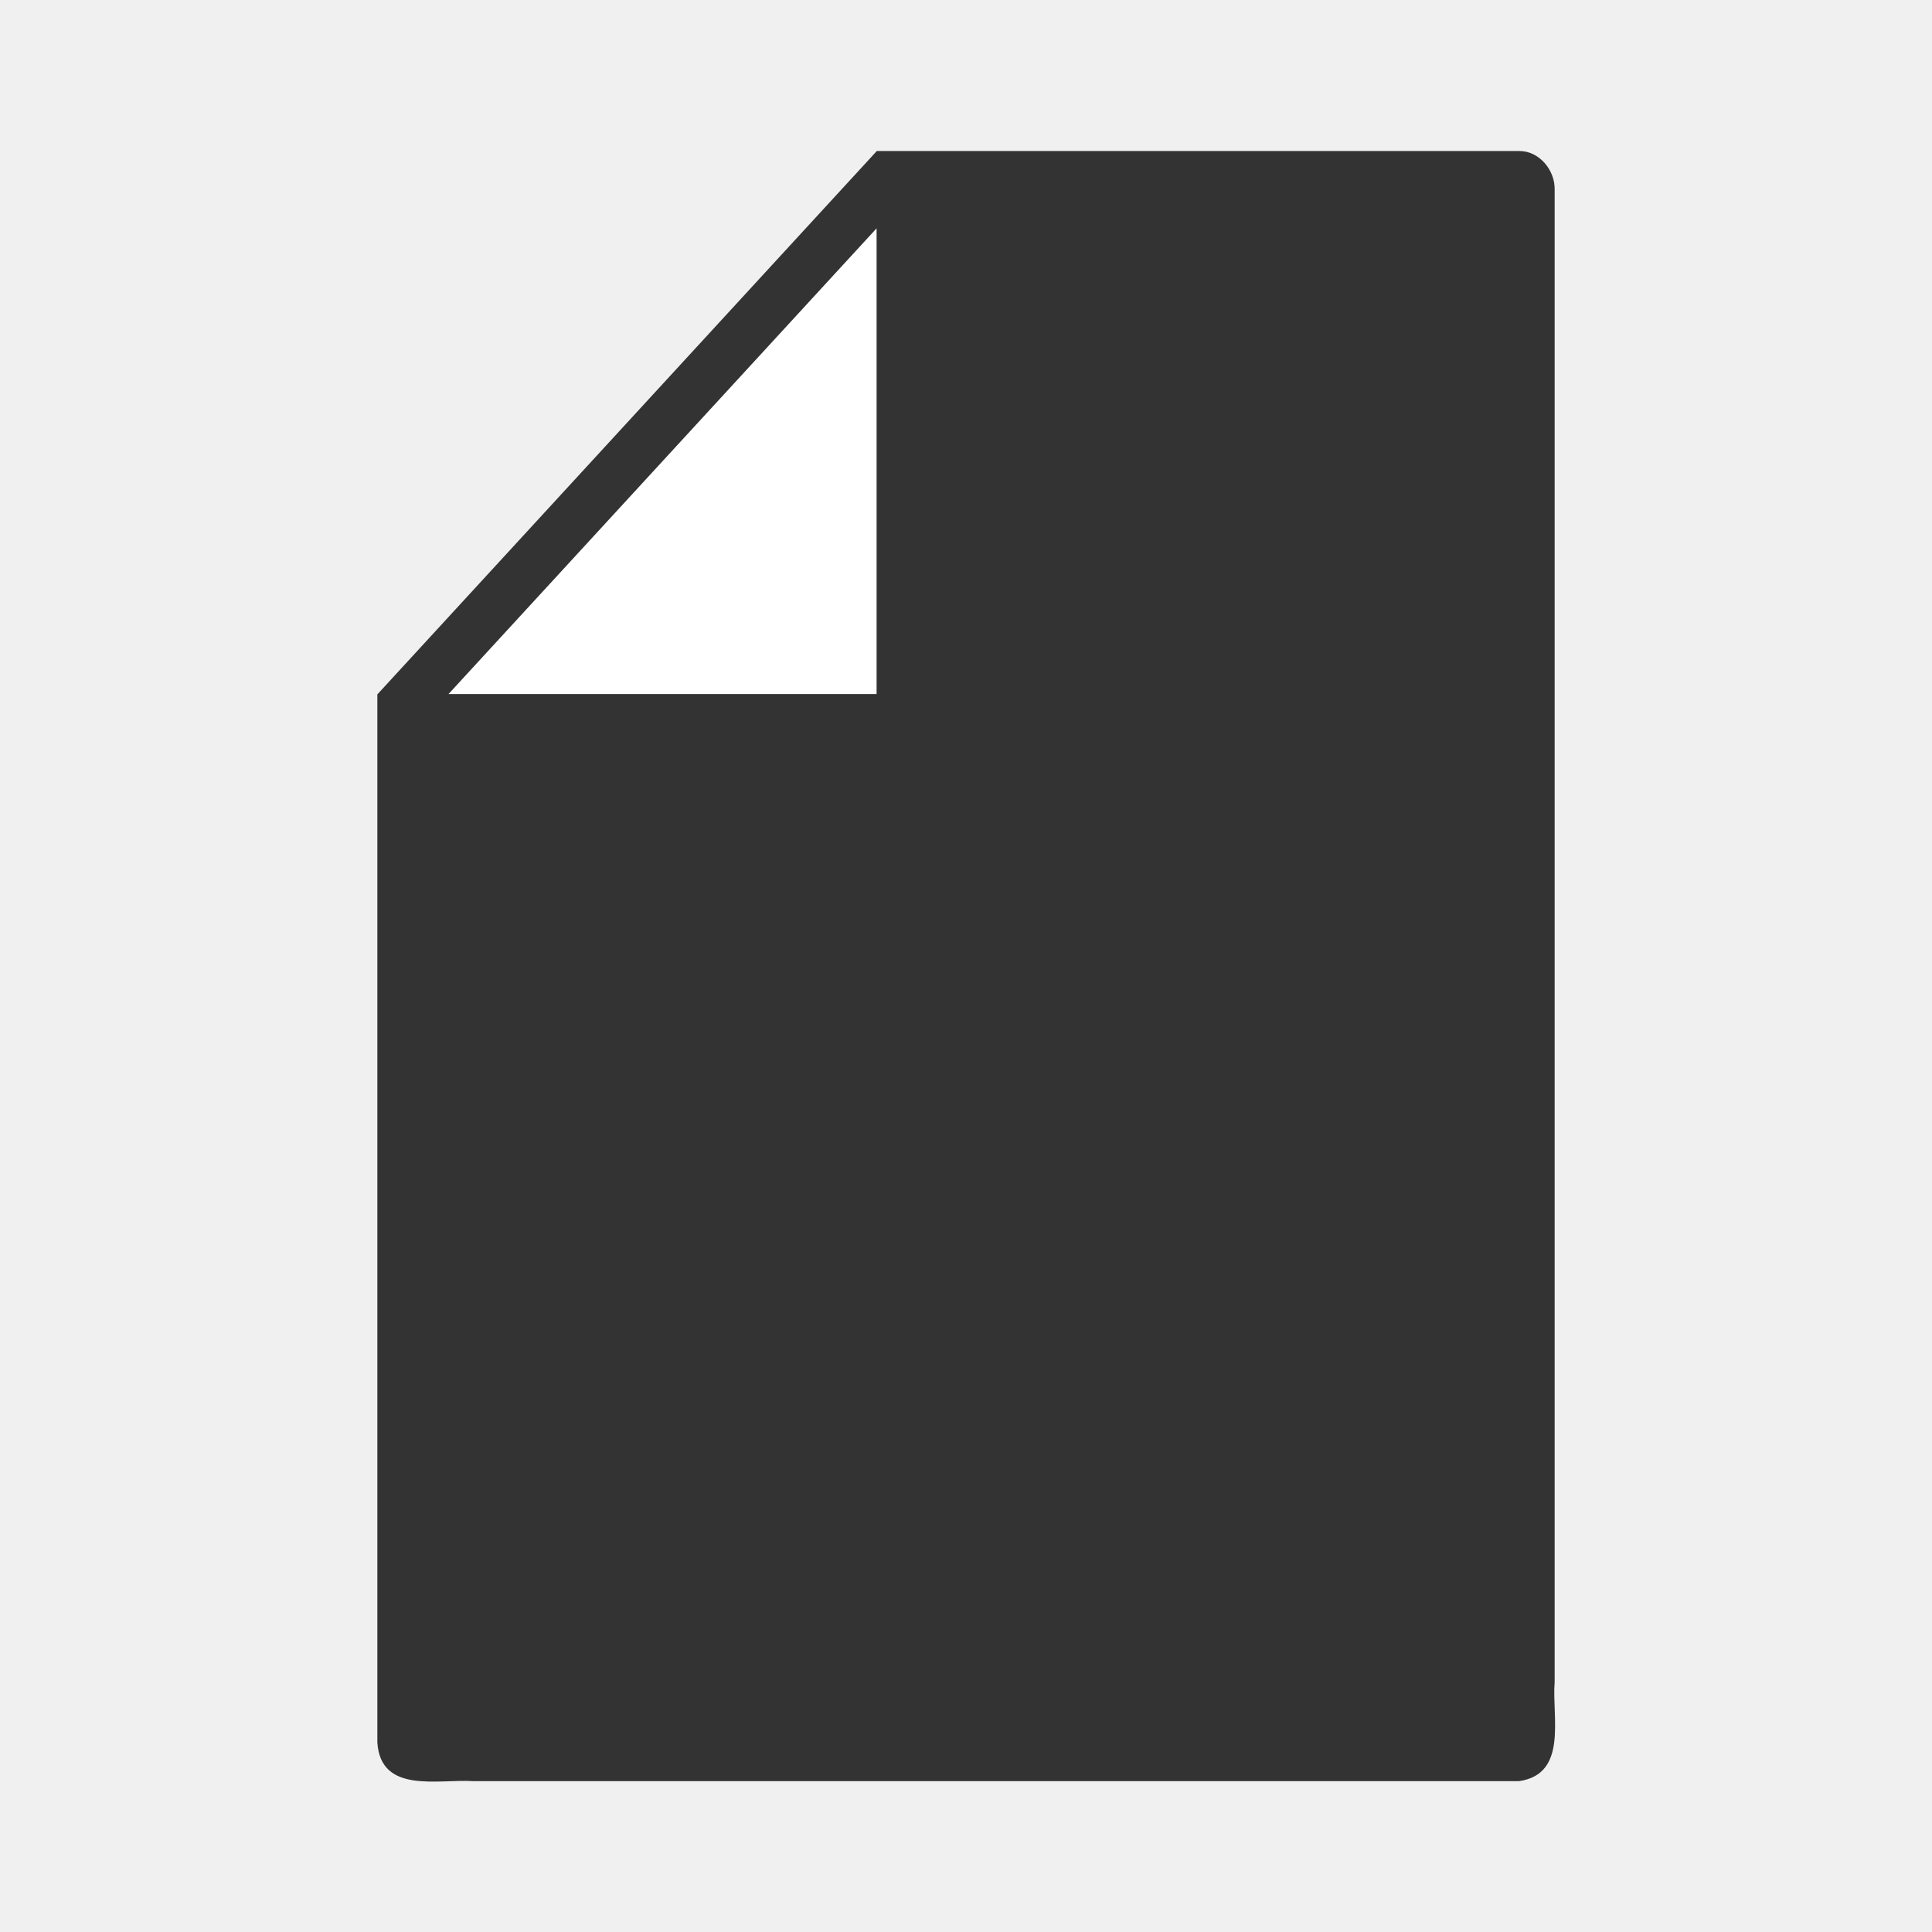
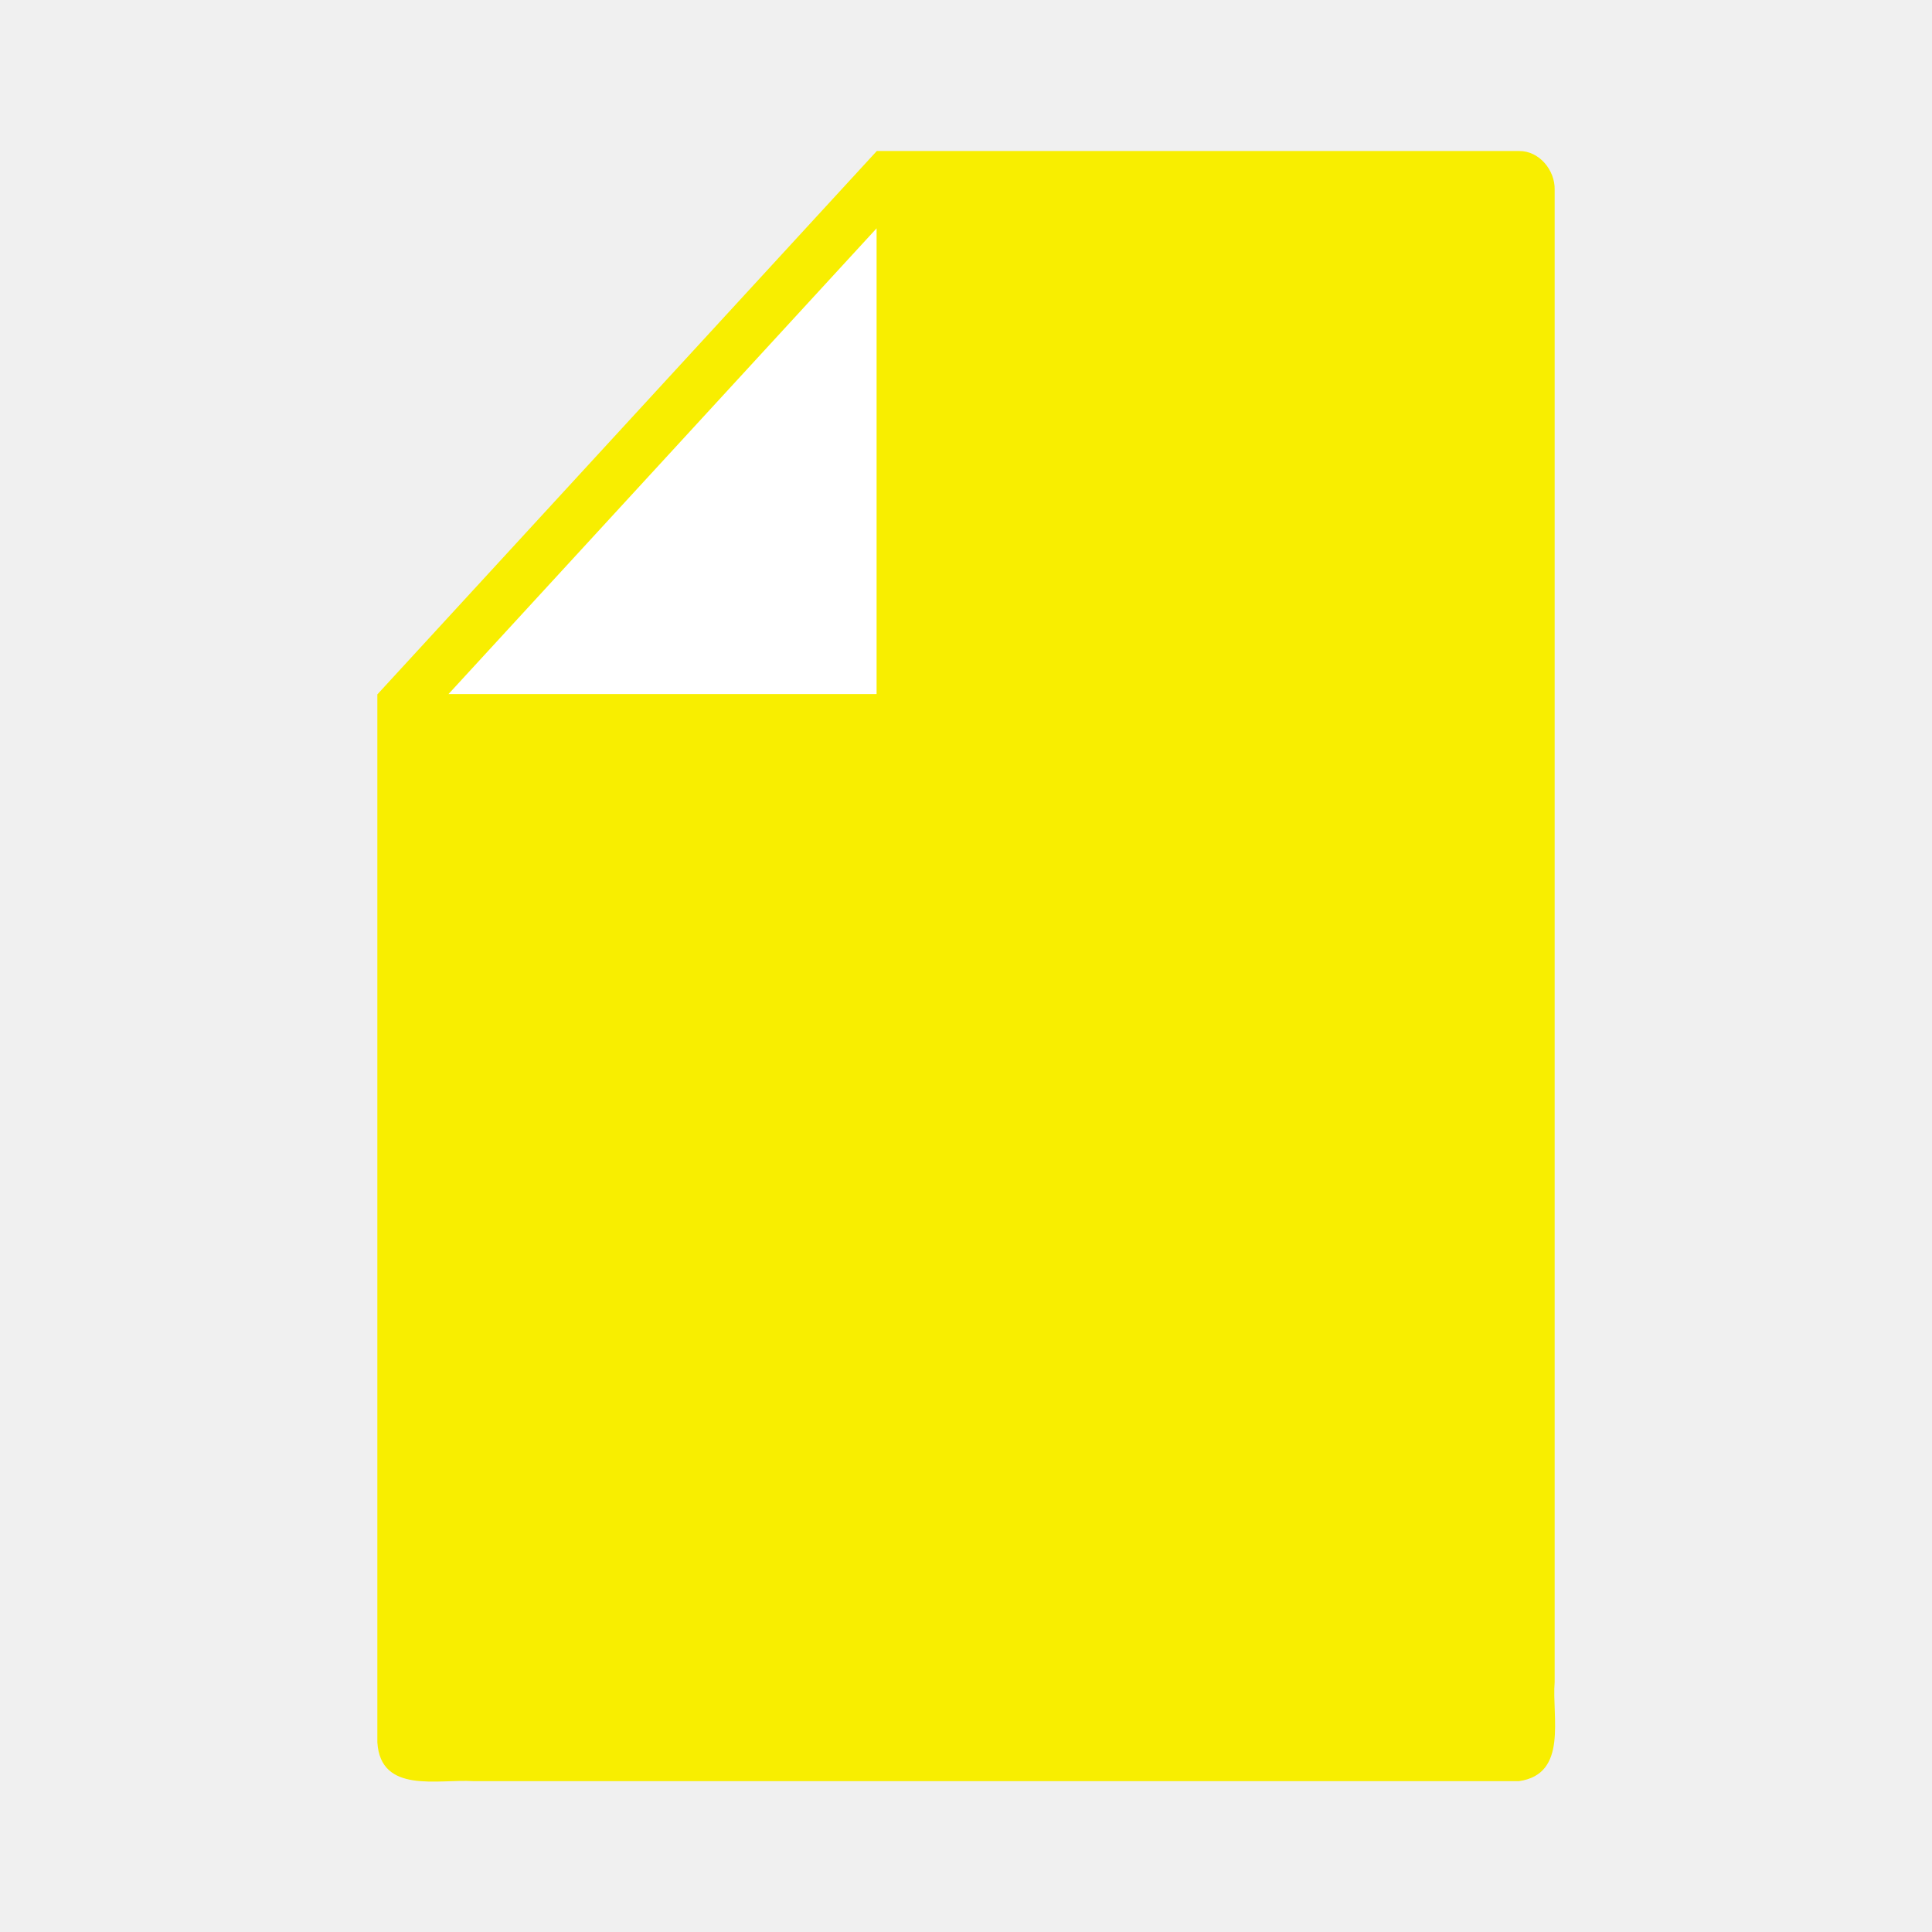
- <svg xmlns="http://www.w3.org/2000/svg" height="64" width="64" version="1.1">
-   <path fill="#333" d="m50.318,5.003h-21.273c-5.515,6-11.03,12-16.545,18v34.714c0.107,1.72,2.019,1.21,3.18,1.286h34.638c1.635-0.235,1.085-2.124,1.182-3.284v-49.431c0.018-0.645-0.51-1.296-1.182-1.285z" />
-   <path fill="#FFF" d="m29.038,22.993h-14.182c4.727-5.143,9.455-10.286,14.182-15.429v15.429z" />
+ <svg xmlns="http://www.w3.org/2000/svg" height="64" width="64" version="1.1" id="svg2">
+   <defs id="defs2" />
+   <path fill="#333" d="m50.318,5.003h-21.273c-5.515,6-11.03,12-16.545,18v34.714c0.107,1.72,2.019,1.21,3.18,1.286h34.638c1.635-0.235,1.085-2.124,1.182-3.284v-49.431c0.018-0.645-0.51-1.296-1.182-1.285z" id="path1" style="fill:#f8ee00;fill-opacity:1" />
+   <path fill="#FFF" d="m29.038,22.993h-14.182c4.727-5.143,9.455-10.286,14.182-15.429v15.429z" id="path2" />
</svg>
